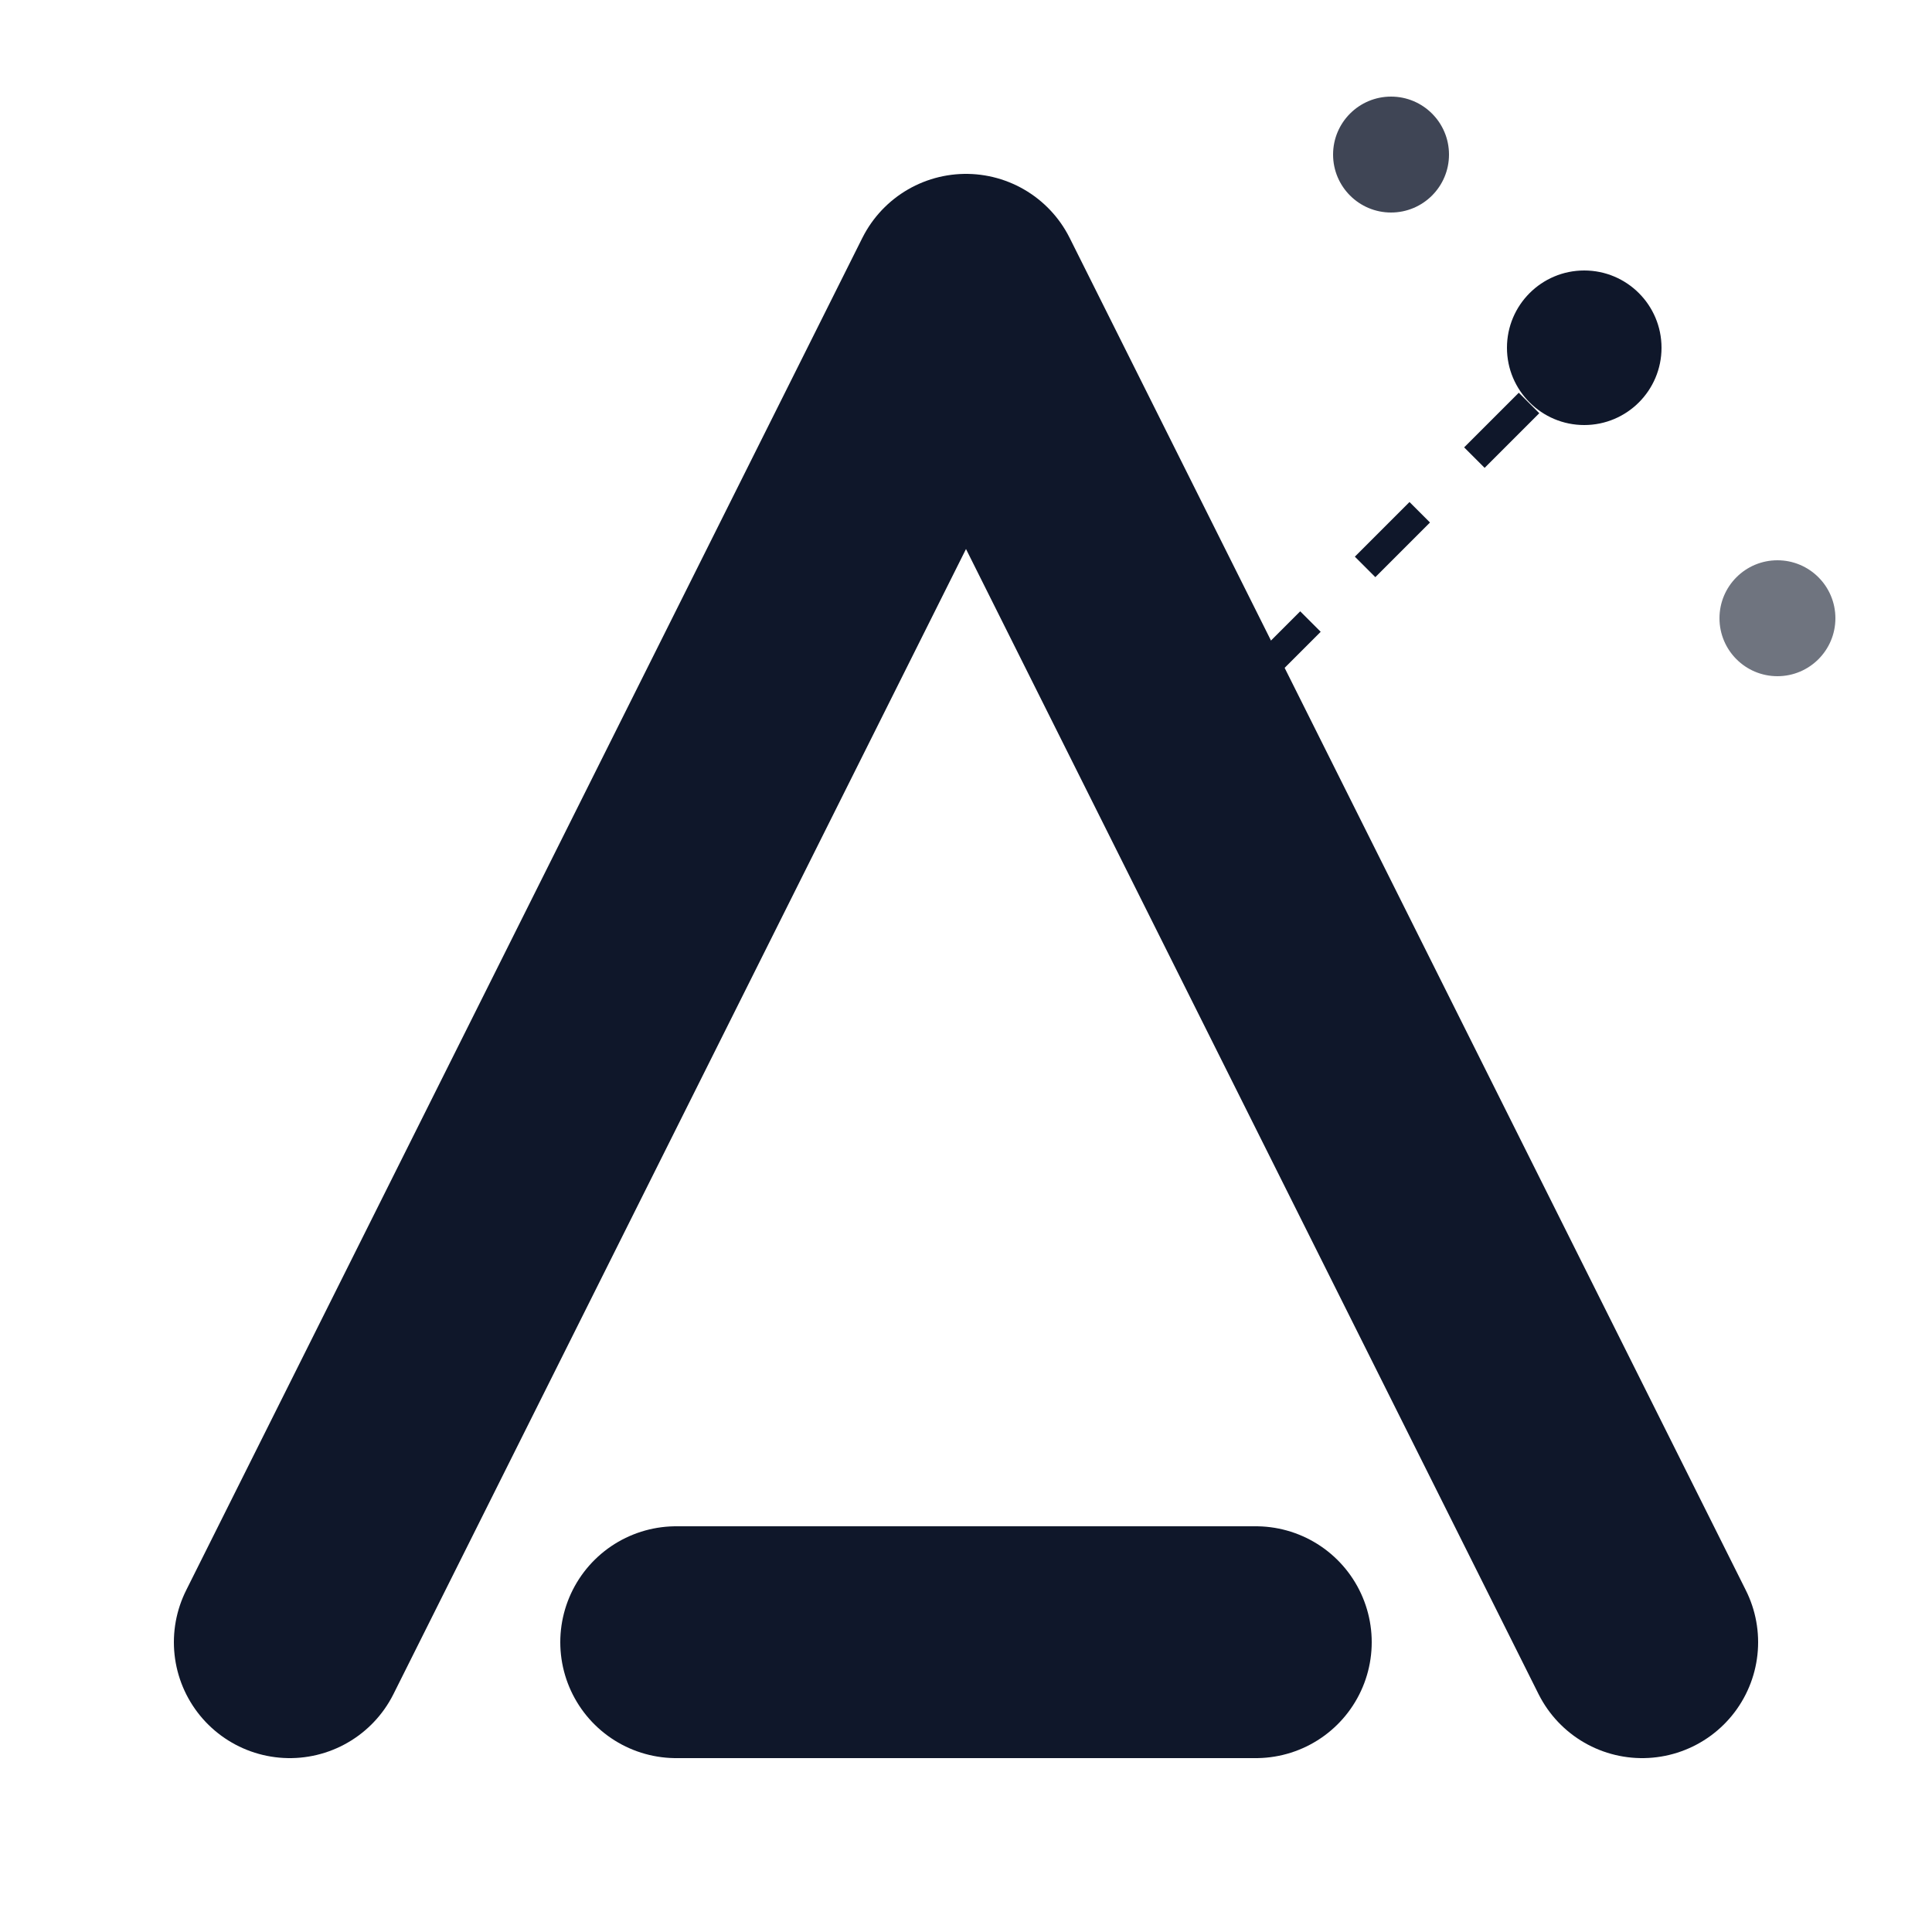
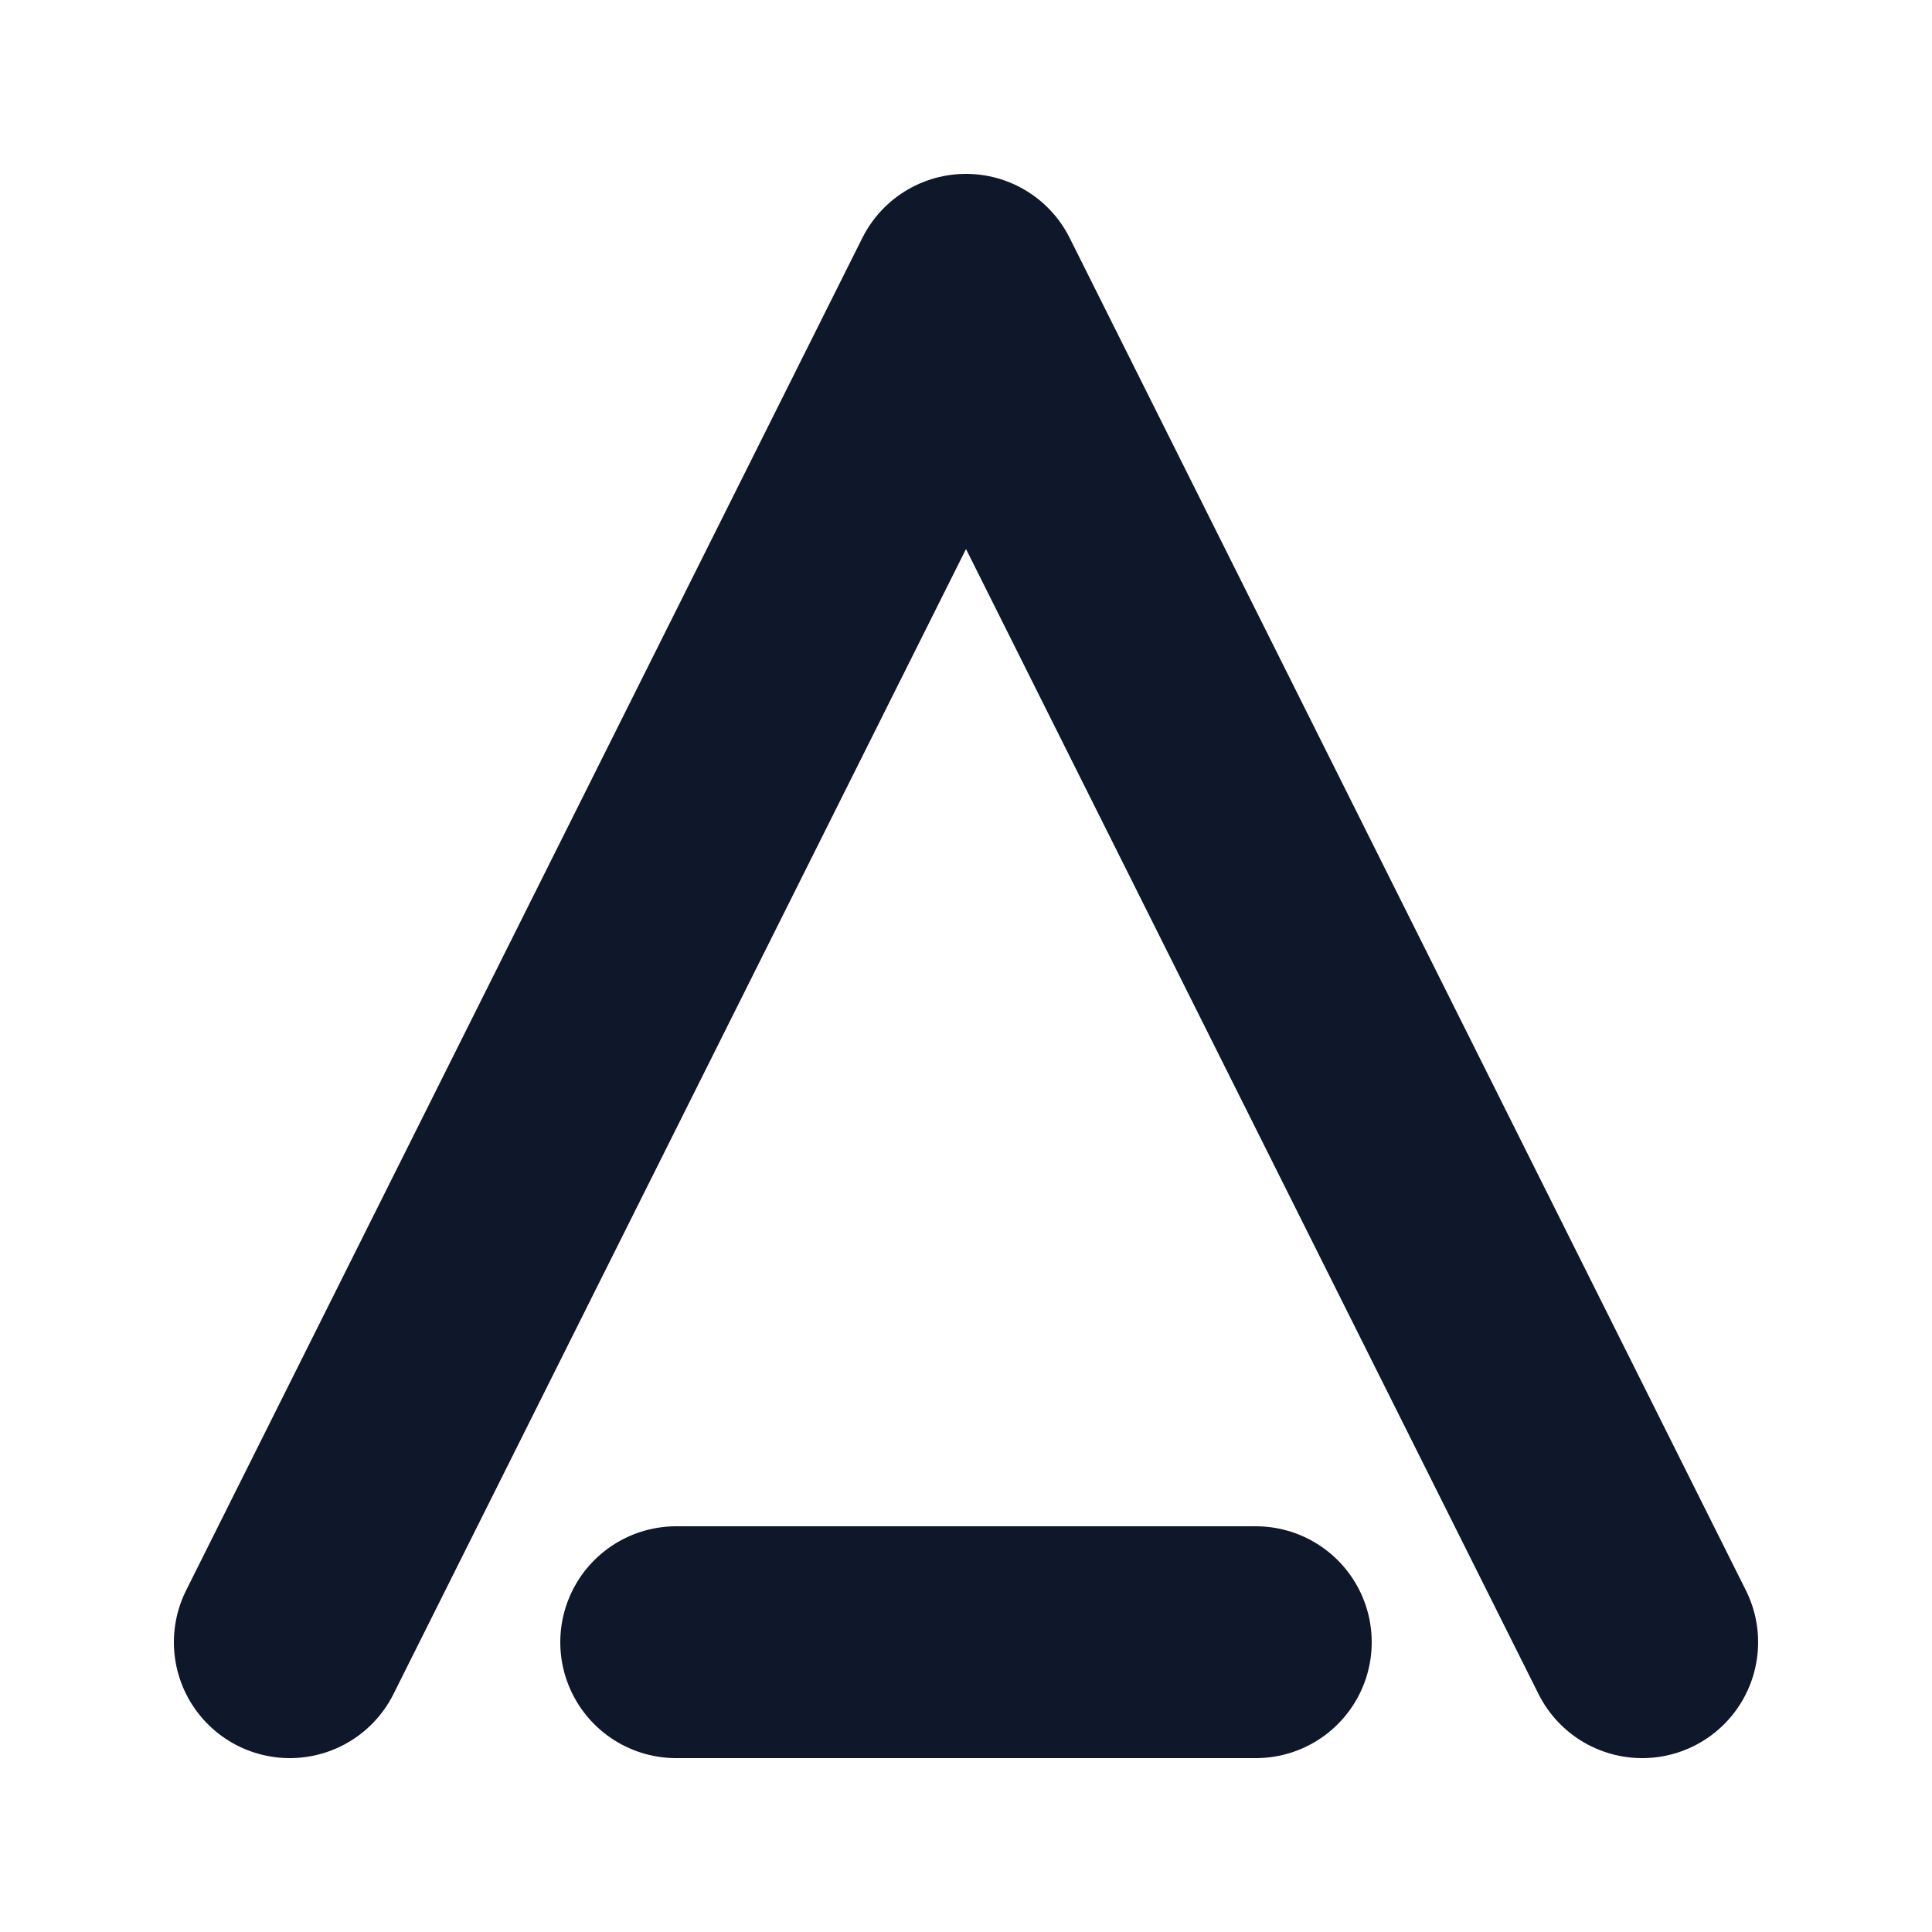
<svg xmlns="http://www.w3.org/2000/svg" viewBox="0 0 100 100" fill="none">
  <path d="M15 85 L50 15 L85 85" stroke="#0F172A" stroke-width="12" stroke-linecap="round" stroke-linejoin="round" />
  <path d="M35 85 H65" stroke="#0F172A" stroke-width="12" stroke-linecap="round" />
-   <circle cx="82" cy="18" r="4" fill="#0F172A" />
-   <circle cx="92" cy="32" r="3" fill="#0F172A" opacity="0.6" />
-   <circle cx="72" cy="8" r="3" fill="#0F172A" opacity="0.8" />
-   <path d="M65 35 L82 18" stroke="#0F172A" stroke-width="1.5" stroke-dasharray="4 4" />
</svg>
